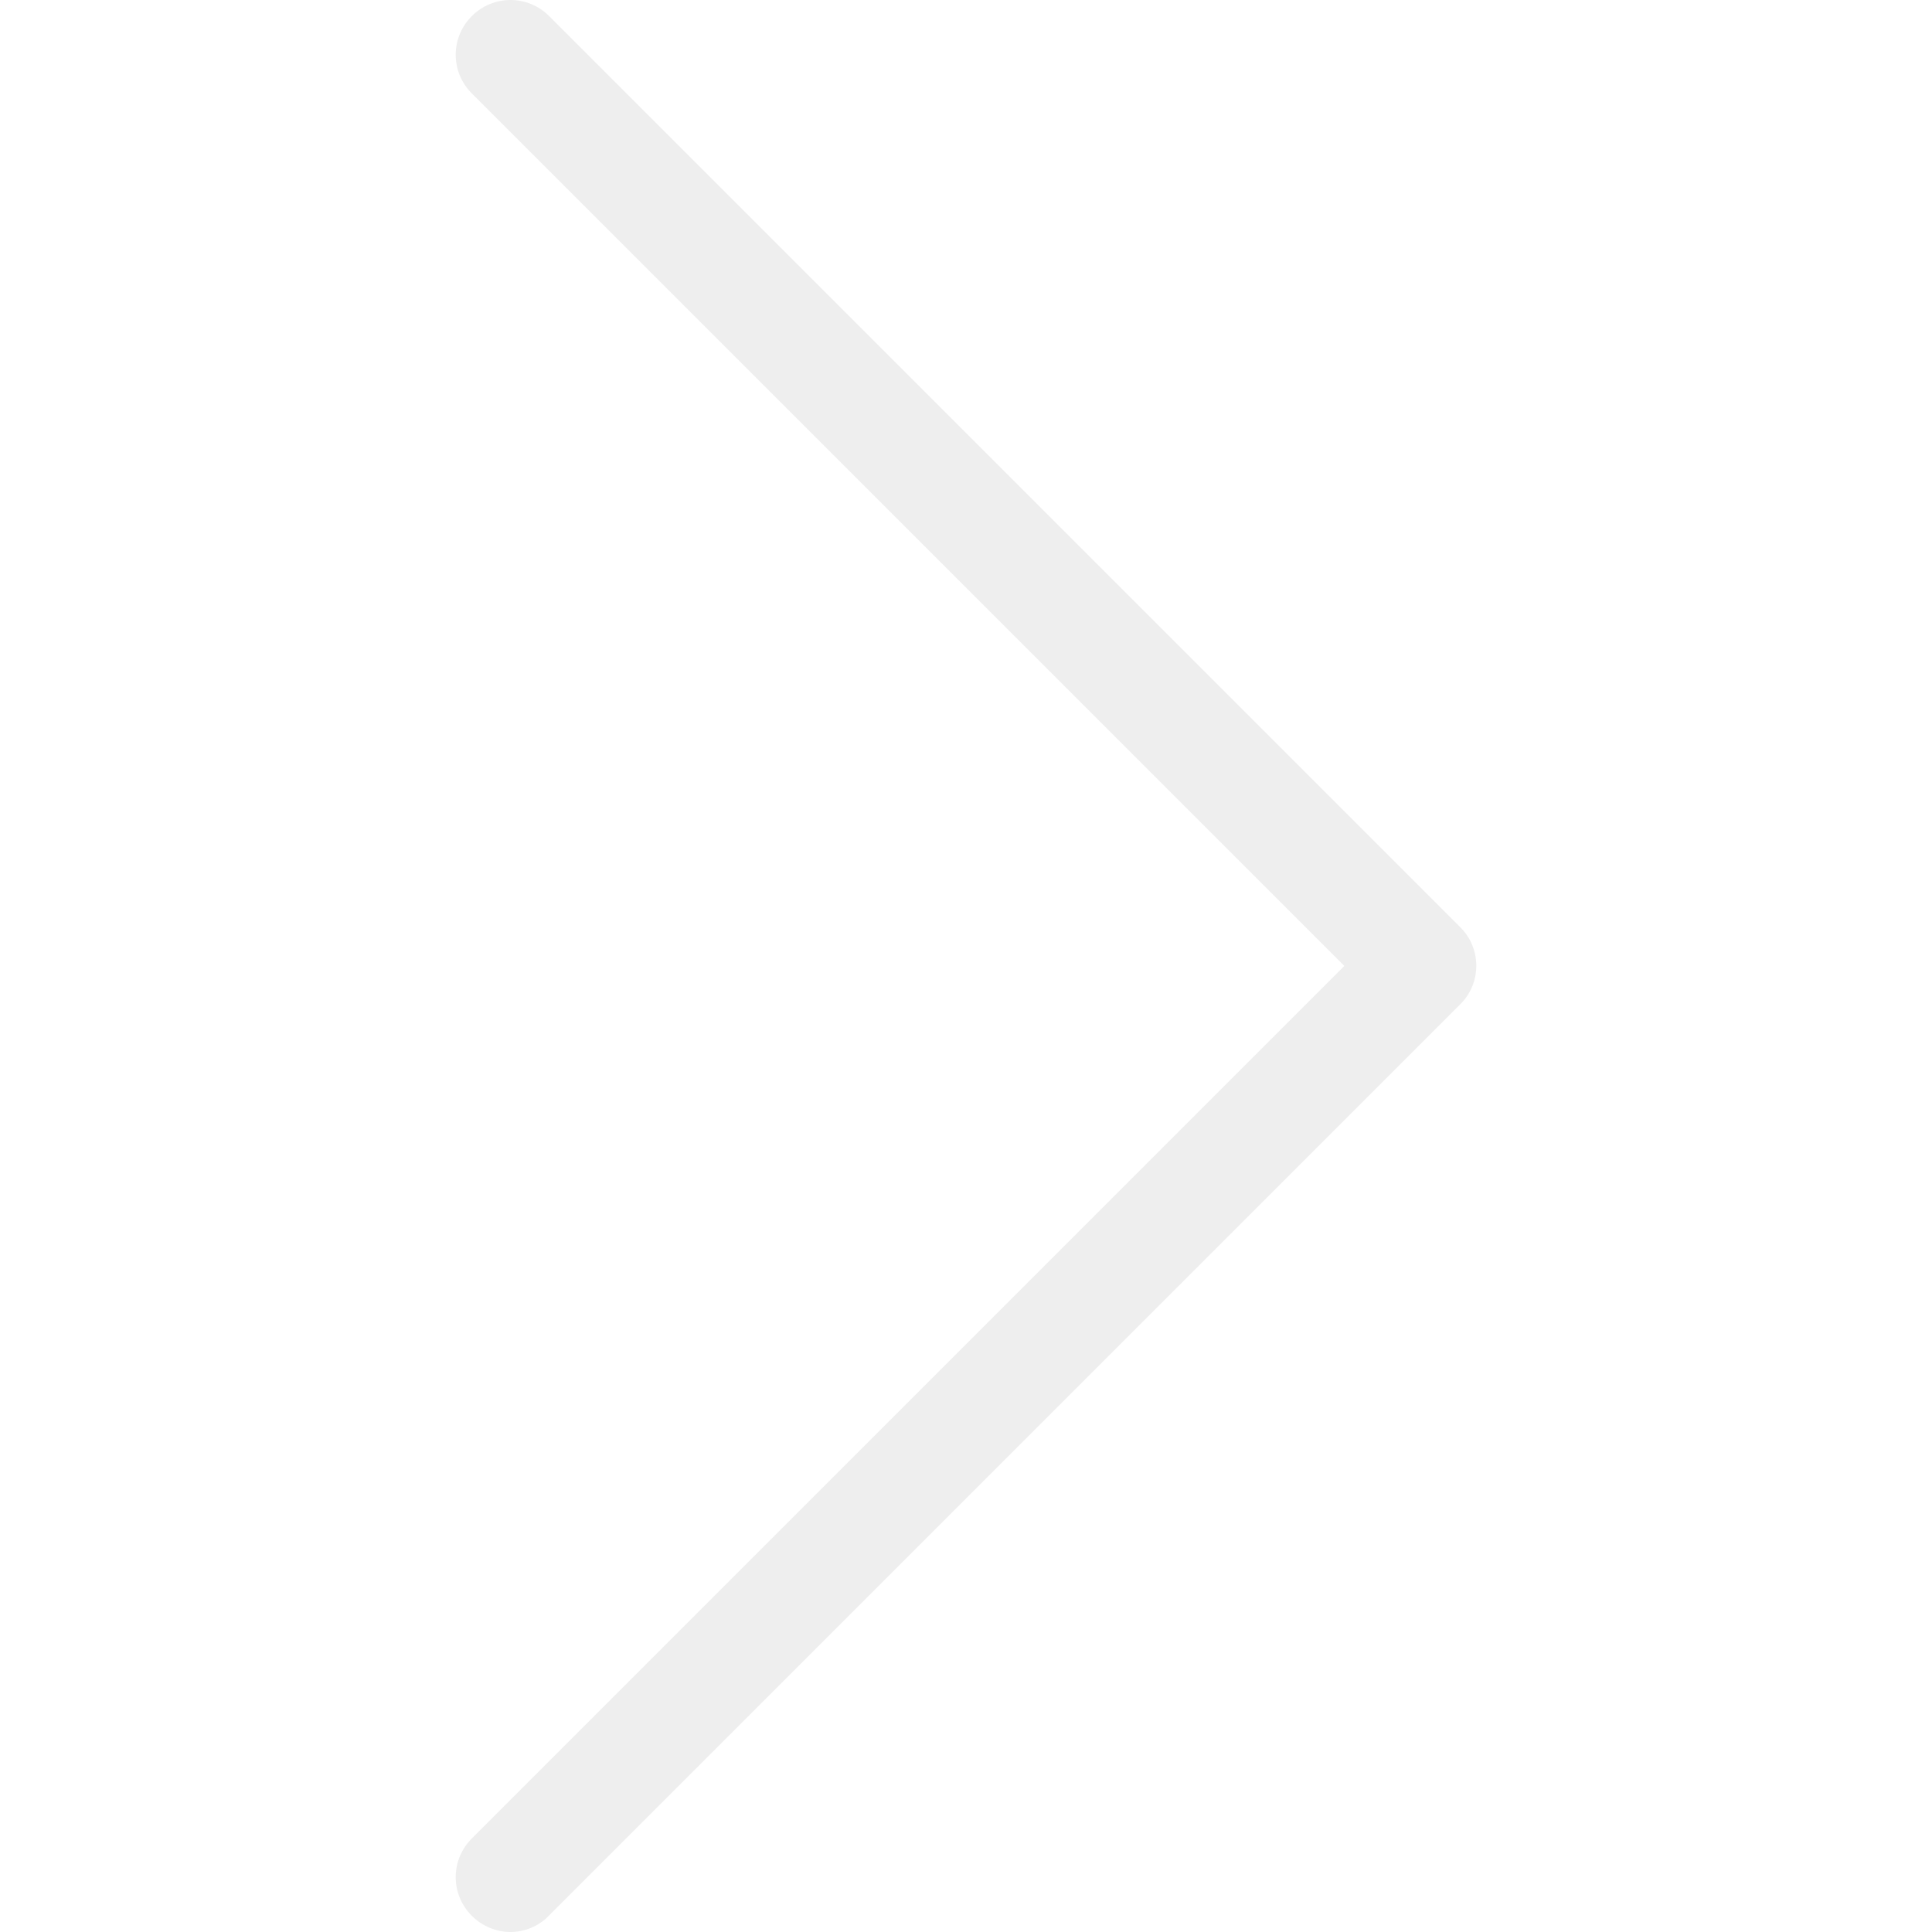
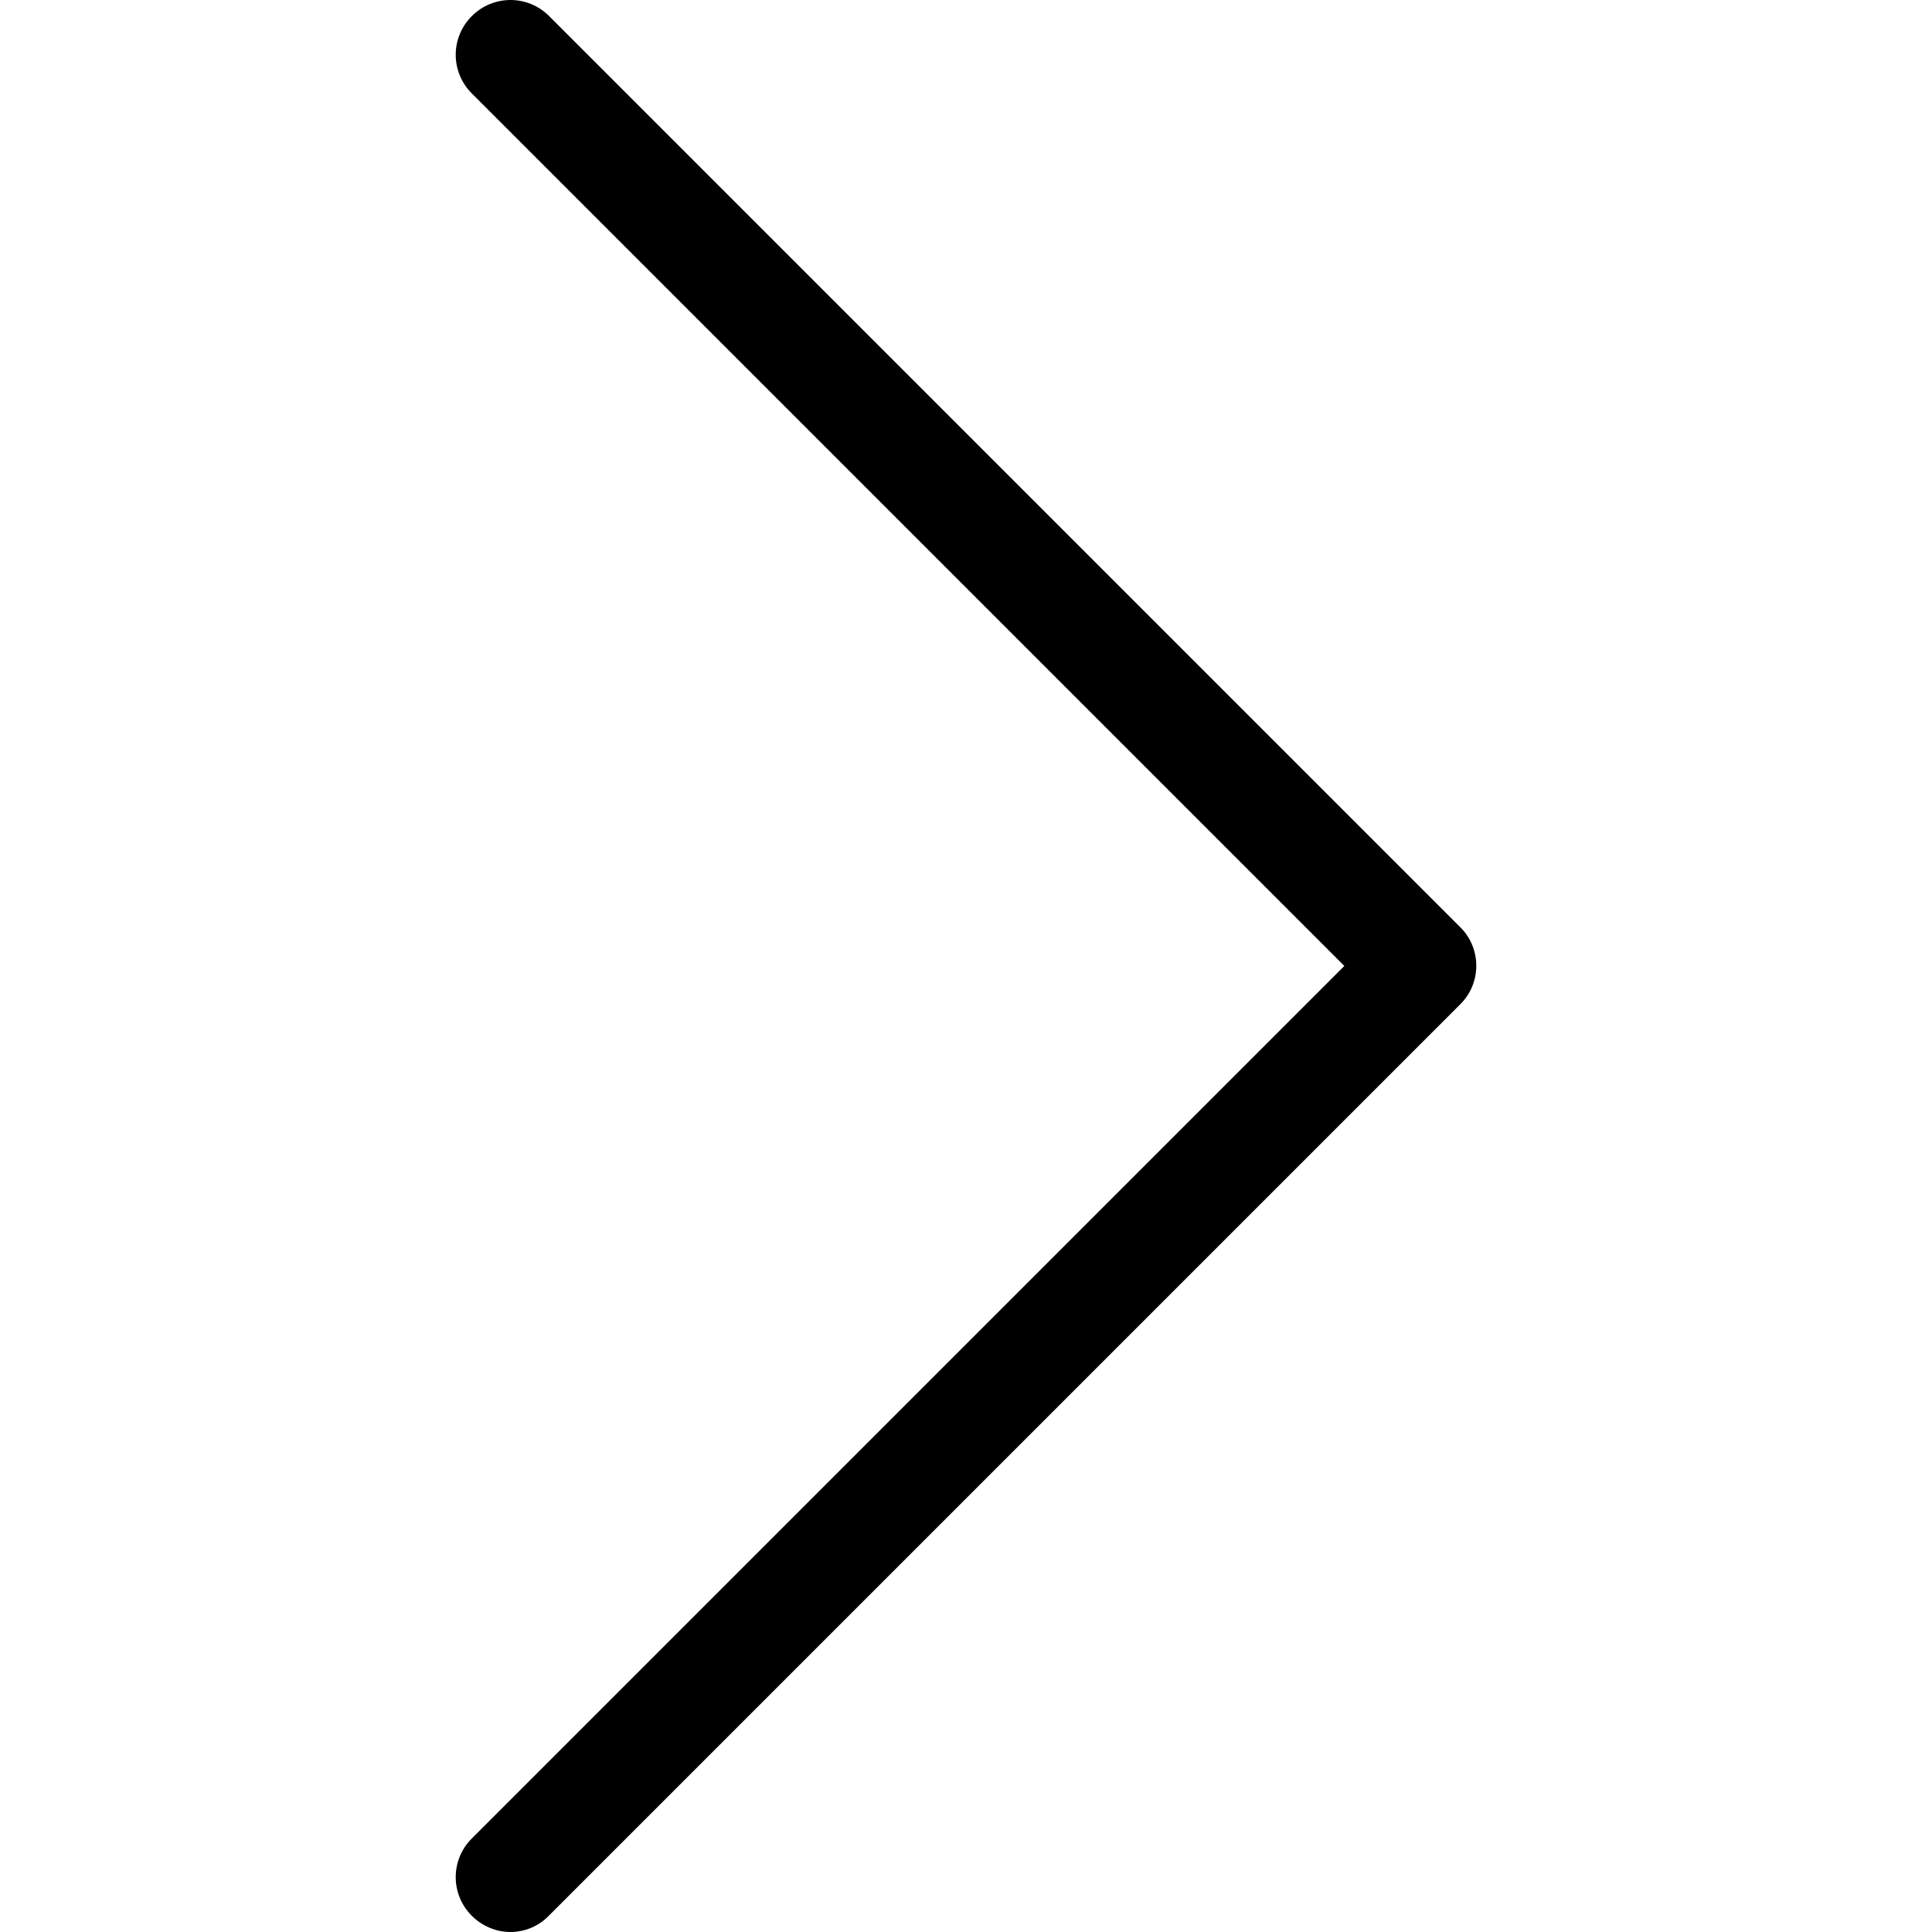
- <svg xmlns="http://www.w3.org/2000/svg" version="1.1" id="Capa_1" x="0px" y="0px" viewBox="0 0 477.175 477.175" style="enable-background:new 0 0 477.175 477.175;" xml:space="preserve" width="512px" height="512px" class="">
+ <svg xmlns="http://www.w3.org/2000/svg" version="1.1" id="Capa_1" x="0px" y="0px" viewBox="0 0 477.175 477.175" style="enable-background:new 0 0 477.175 477.175;" xml:space="preserve">
  <g>
    <g>
-       <path d="M360.731,229.075l-225.1-225.1c-5.3-5.3-13.8-5.3-19.1,0s-5.3,13.8,0,19.1l215.5,215.5l-215.5,215.5   c-5.3,5.3-5.3,13.8,0,19.1c2.6,2.6,6.1,4,9.5,4c3.4,0,6.9-1.3,9.5-4l225.1-225.1C365.931,242.875,365.931,234.275,360.731,229.075z   " data-original="#000000" class="active-path" data-old_color="#eeeeee" fill="#eeeeee" />
+       <path d="M360.731,229.075l-225.1-225.1c-5.3-5.3-13.8-5.3-19.1,0s-5.3,13.8,0,19.1l215.5,215.5l-215.5,215.5   c-5.3,5.3-5.3,13.8,0,19.1c2.6,2.6,6.1,4,9.5,4c3.4,0,6.9-1.3,9.5-4l225.1-225.1C365.931,242.875,365.931,234.275,360.731,229.075z   " />
    </g>
  </g>
</svg>
